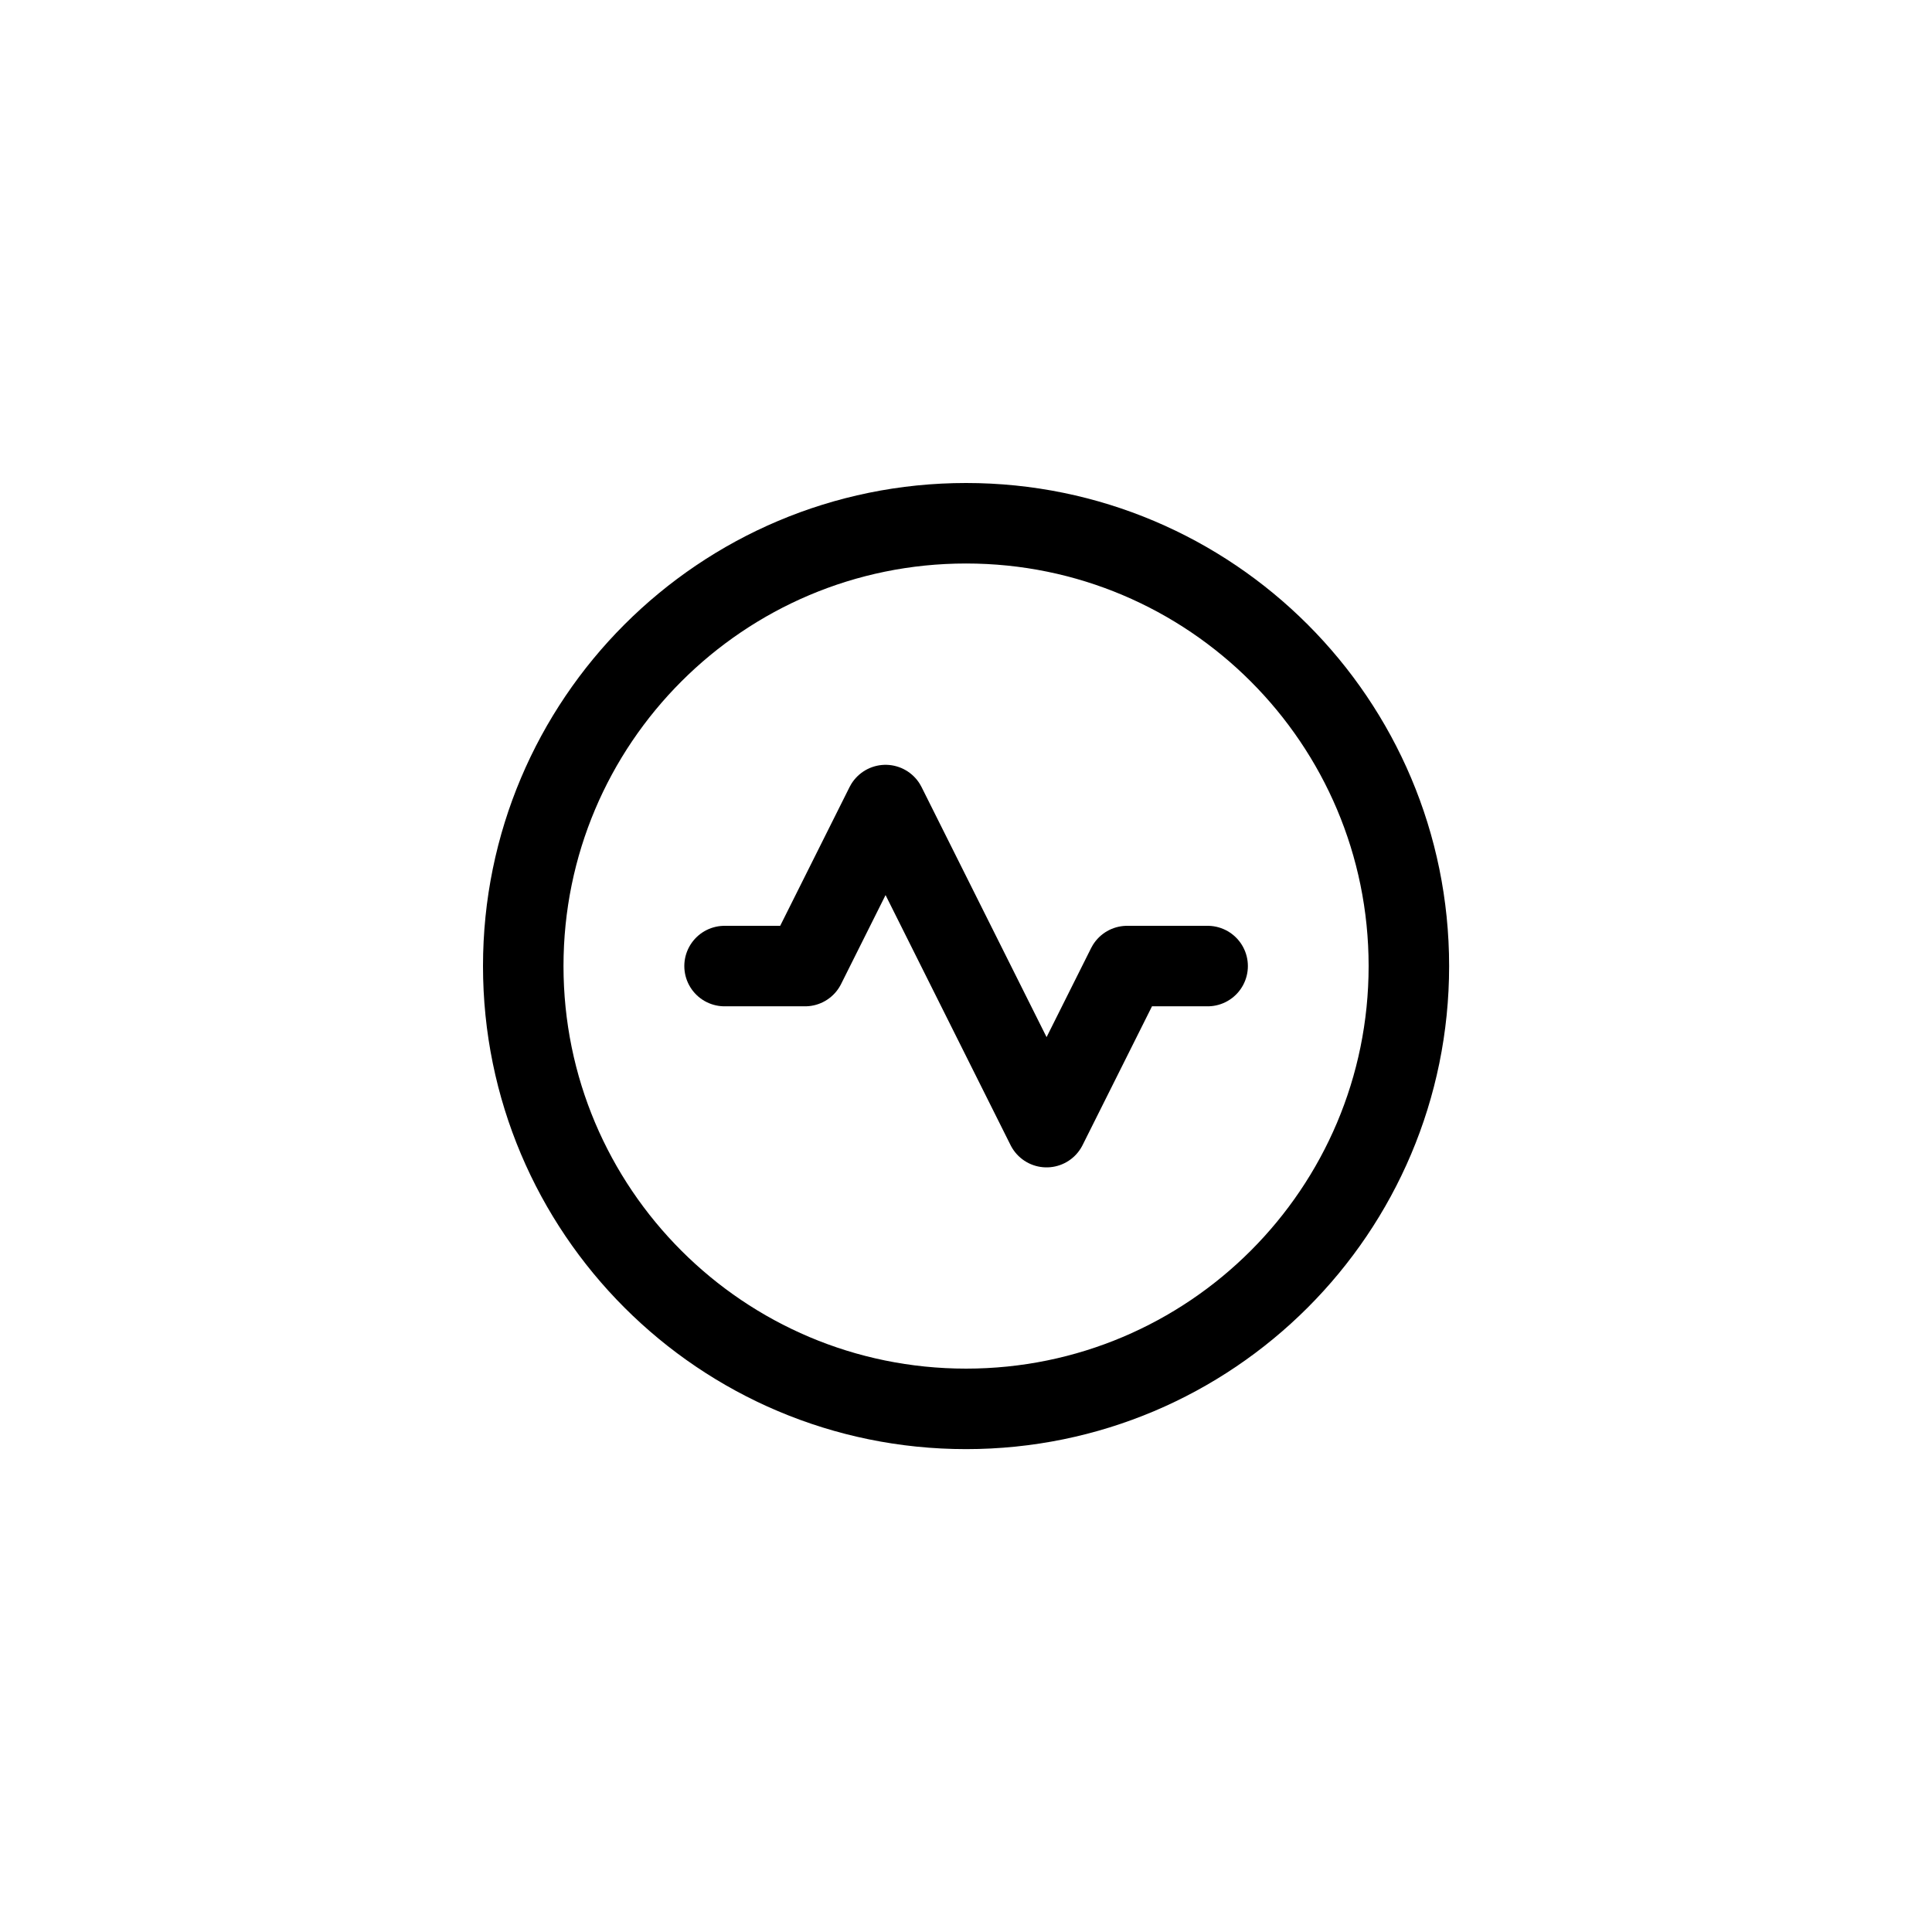
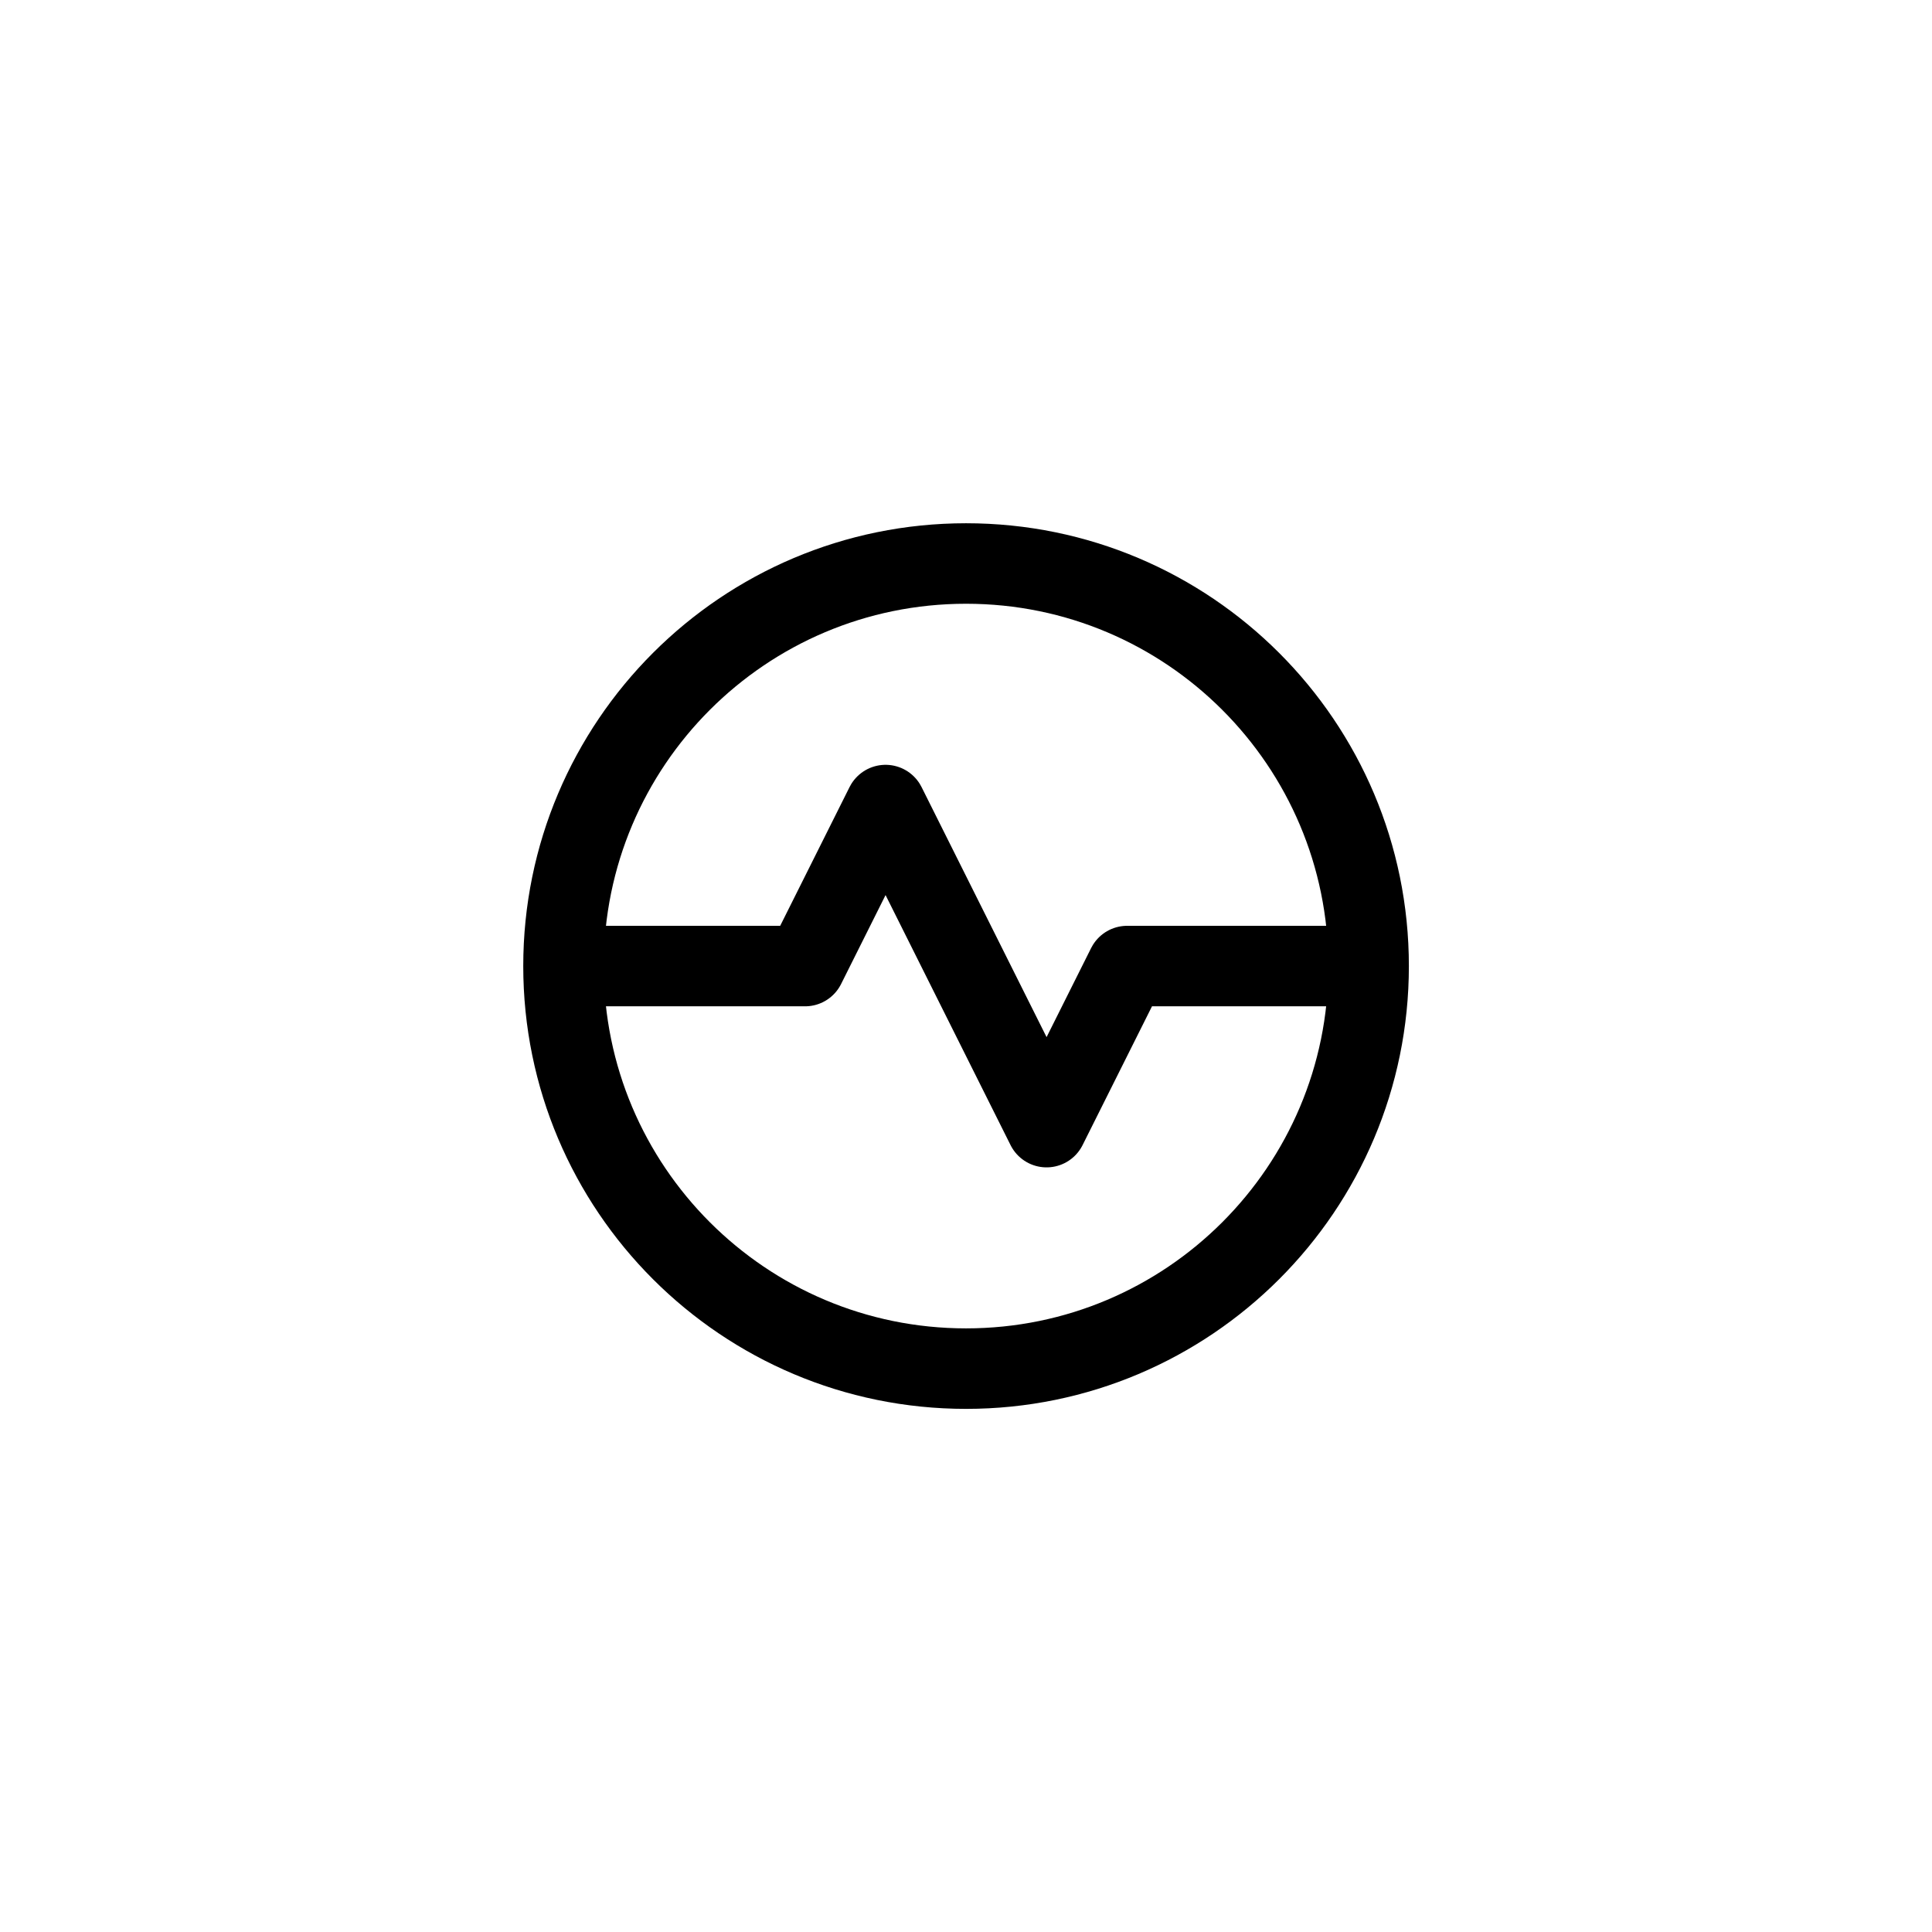
<svg xmlns="http://www.w3.org/2000/svg" version="1.1" baseProfile="full" width="30.723" height="30.723" viewBox="0 0 30.72 30.72" enable-background="new 0 0 30.72 30.72" xml:space="preserve">
-   <path fill="none" stroke-width="1.28" stroke-linecap="round" stroke-linejoin="round" stroke="#000000" stroke-opacity="1" d="M 11.521,15.361L 12.801,15.361L 14.081,12.801L 16.641,17.922L 17.922,15.361L 19.202,15.361" />
-   <ellipse fill="none" stroke-width="1.28" stroke-linecap="round" stroke-linejoin="round" stroke="#000000" stroke-opacity="1" cx="15.361" cy="15.361" rx="7.041" ry="7.041" />
+   <path fill="none" stroke-width="1.28" stroke-linecap="round" stroke-linejoin="round" stroke="#000000" stroke-opacity="1" d="M 9.601,15.361L 12.801,15.361L 14.081,12.801L 16.641,17.922L 17.922,15.361L 21.122,15.361" />
+   <ellipse fill="none" stroke-width="1.28" stroke-linecap="round" stroke-linejoin="round" stroke="#000000" stroke-opacity="1" cx="15.361" cy="15.361" rx="6.401" ry="6.401" />
</svg>
